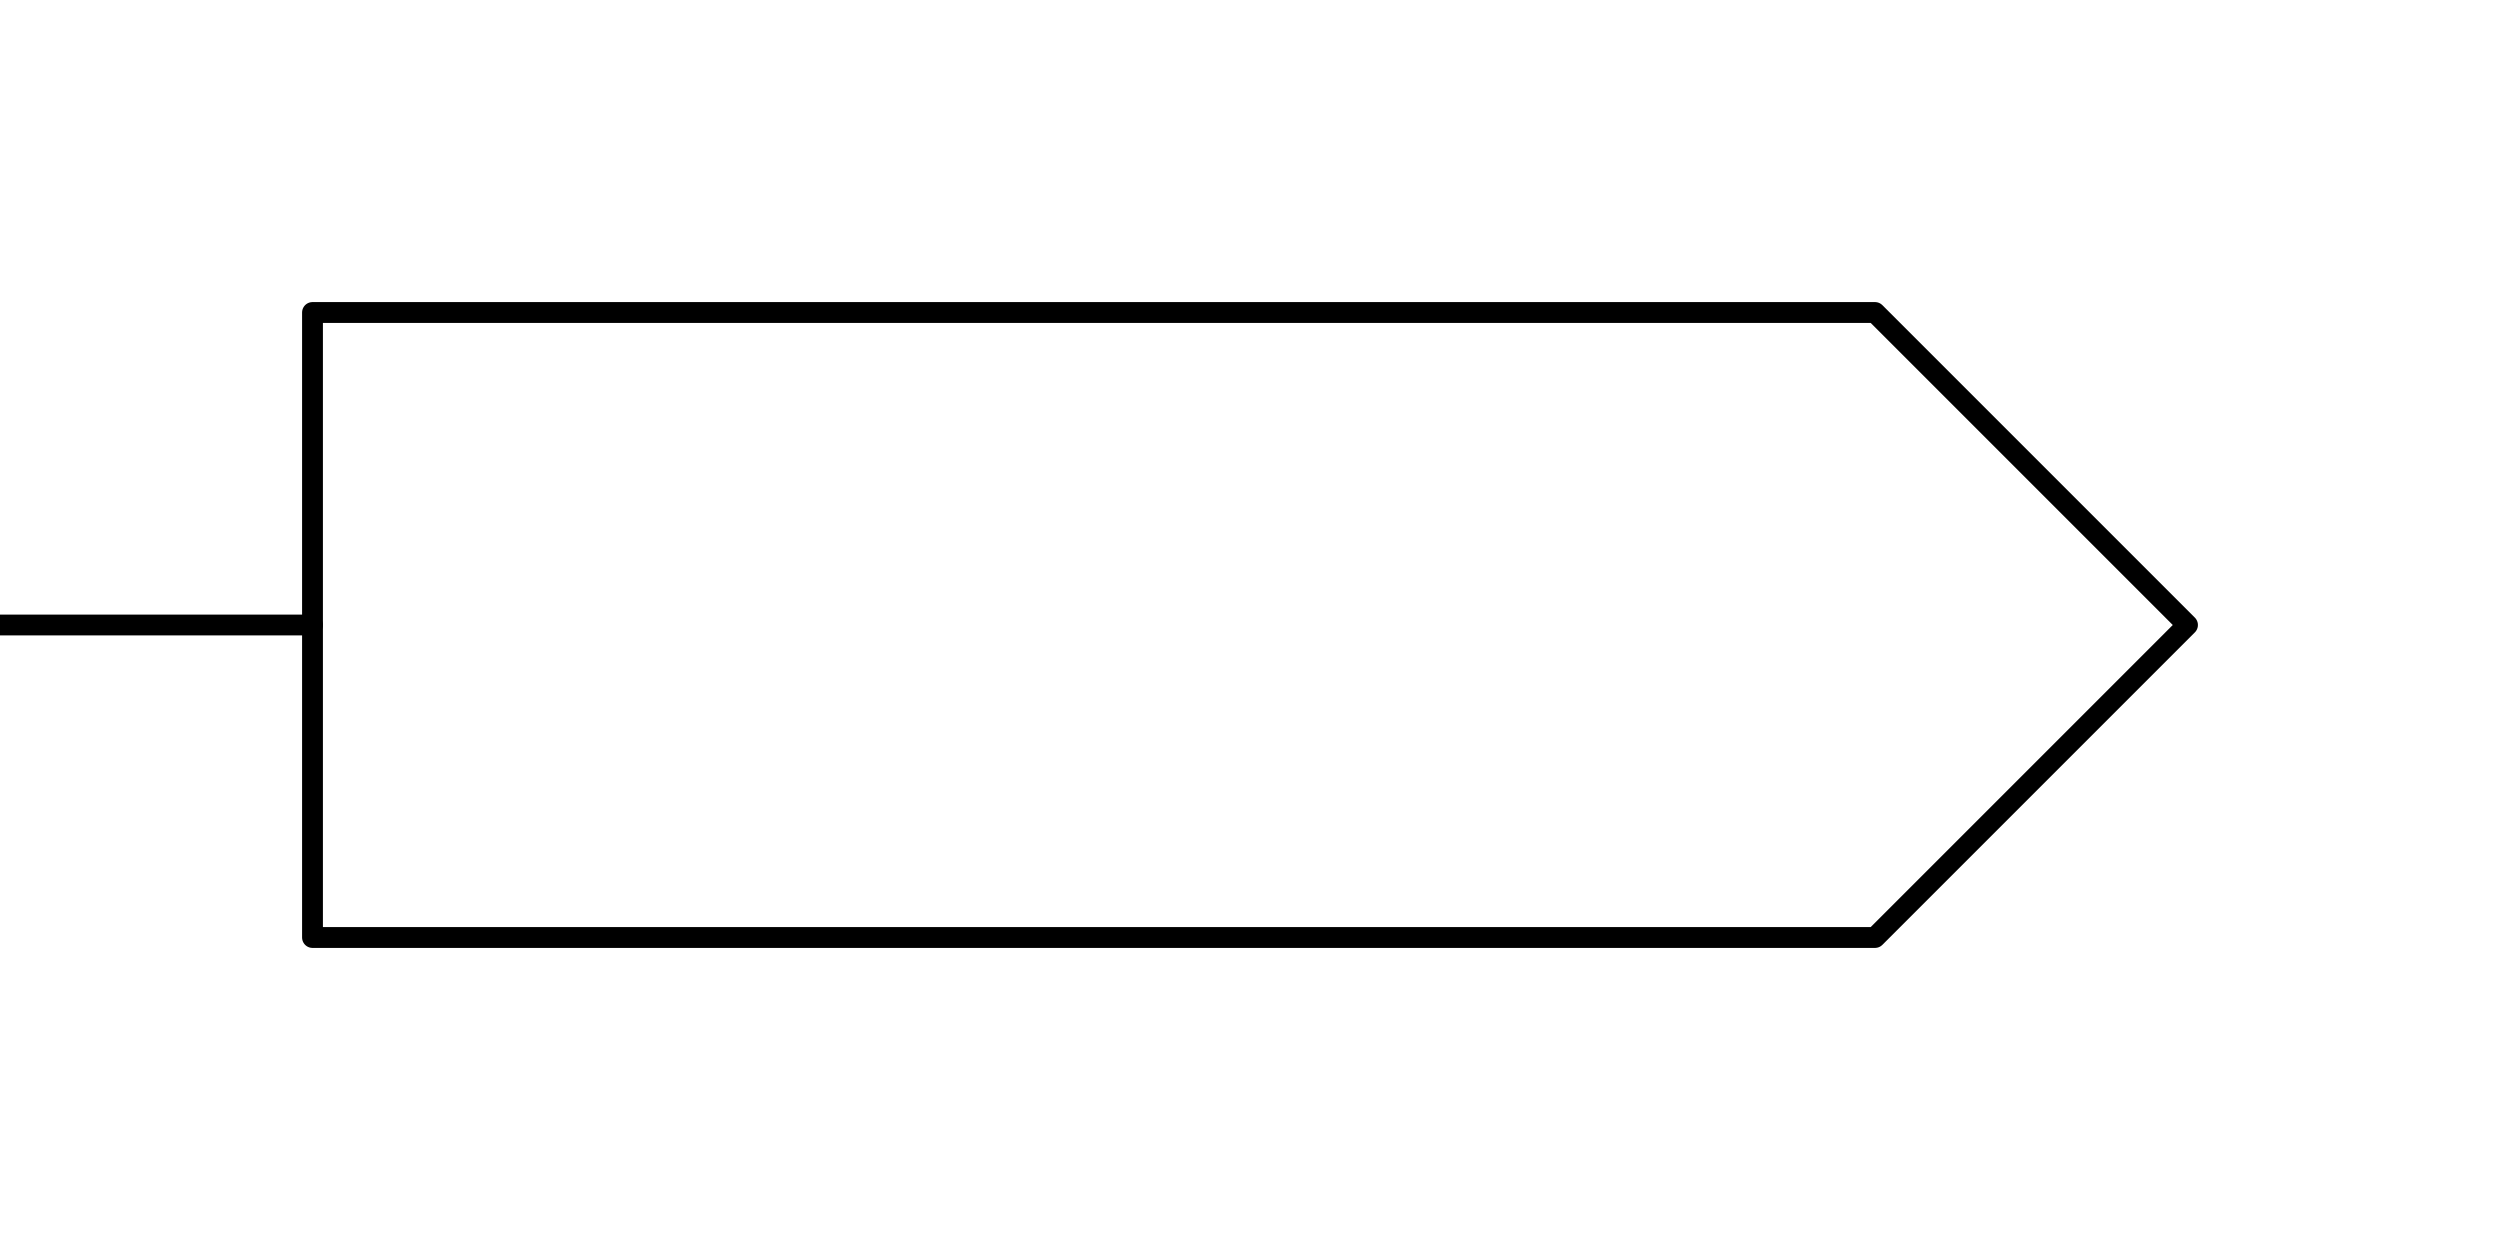
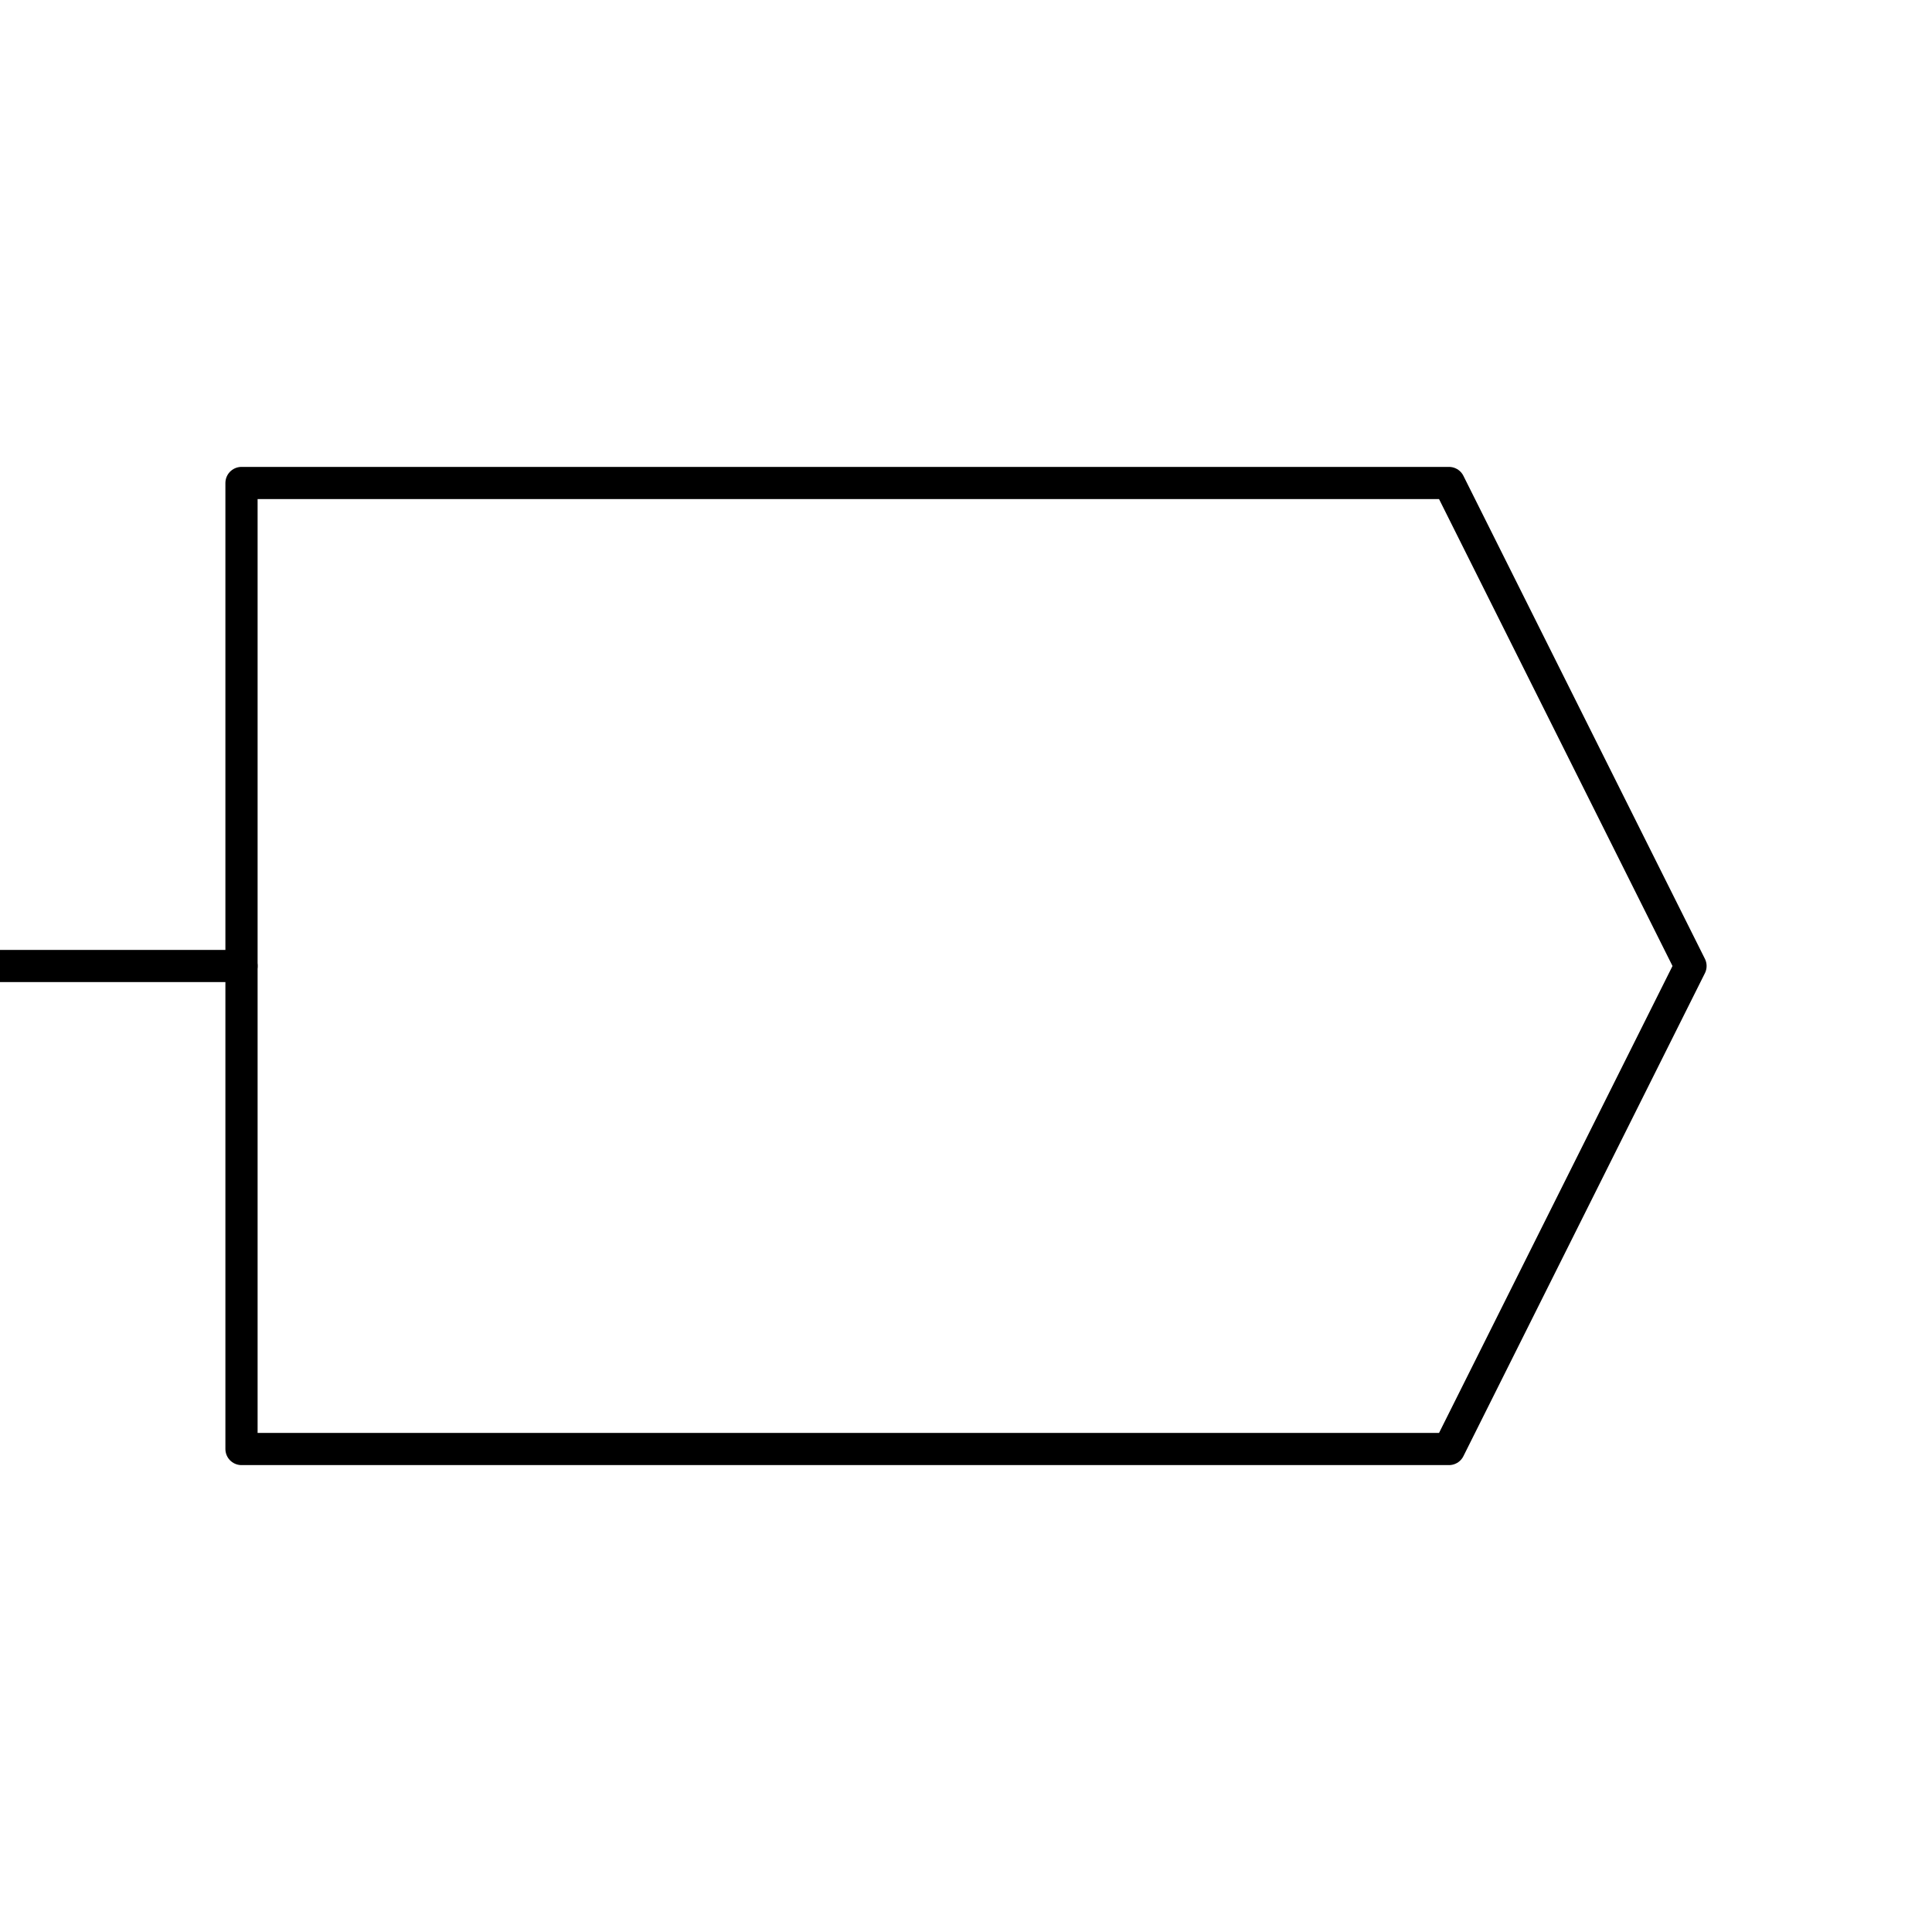
- <svg xmlns="http://www.w3.org/2000/svg" width="240" height="120" viewBox="0 0 240 120">
+ <svg xmlns="http://www.w3.org/2000/svg" width="120" height="120" viewBox="0 0 120 120">
  <g id="pin-out" fill="none" stroke="#000" stroke-width="2" stroke-linecap="round" stroke-linejoin="round">
-     <line id="stem" x1="0" y1="60" x2="30" y2="60" />
-     <polygon id="body" points="30,30 180,30 210,60 180,90 30,90" />
+     <line id="stem" x1="0" y1="60" x2="15" y2="60" />
+     <polygon id="body" points="15,30 90,30 105,60 90,90 15,90" />
  </g>
</svg>
